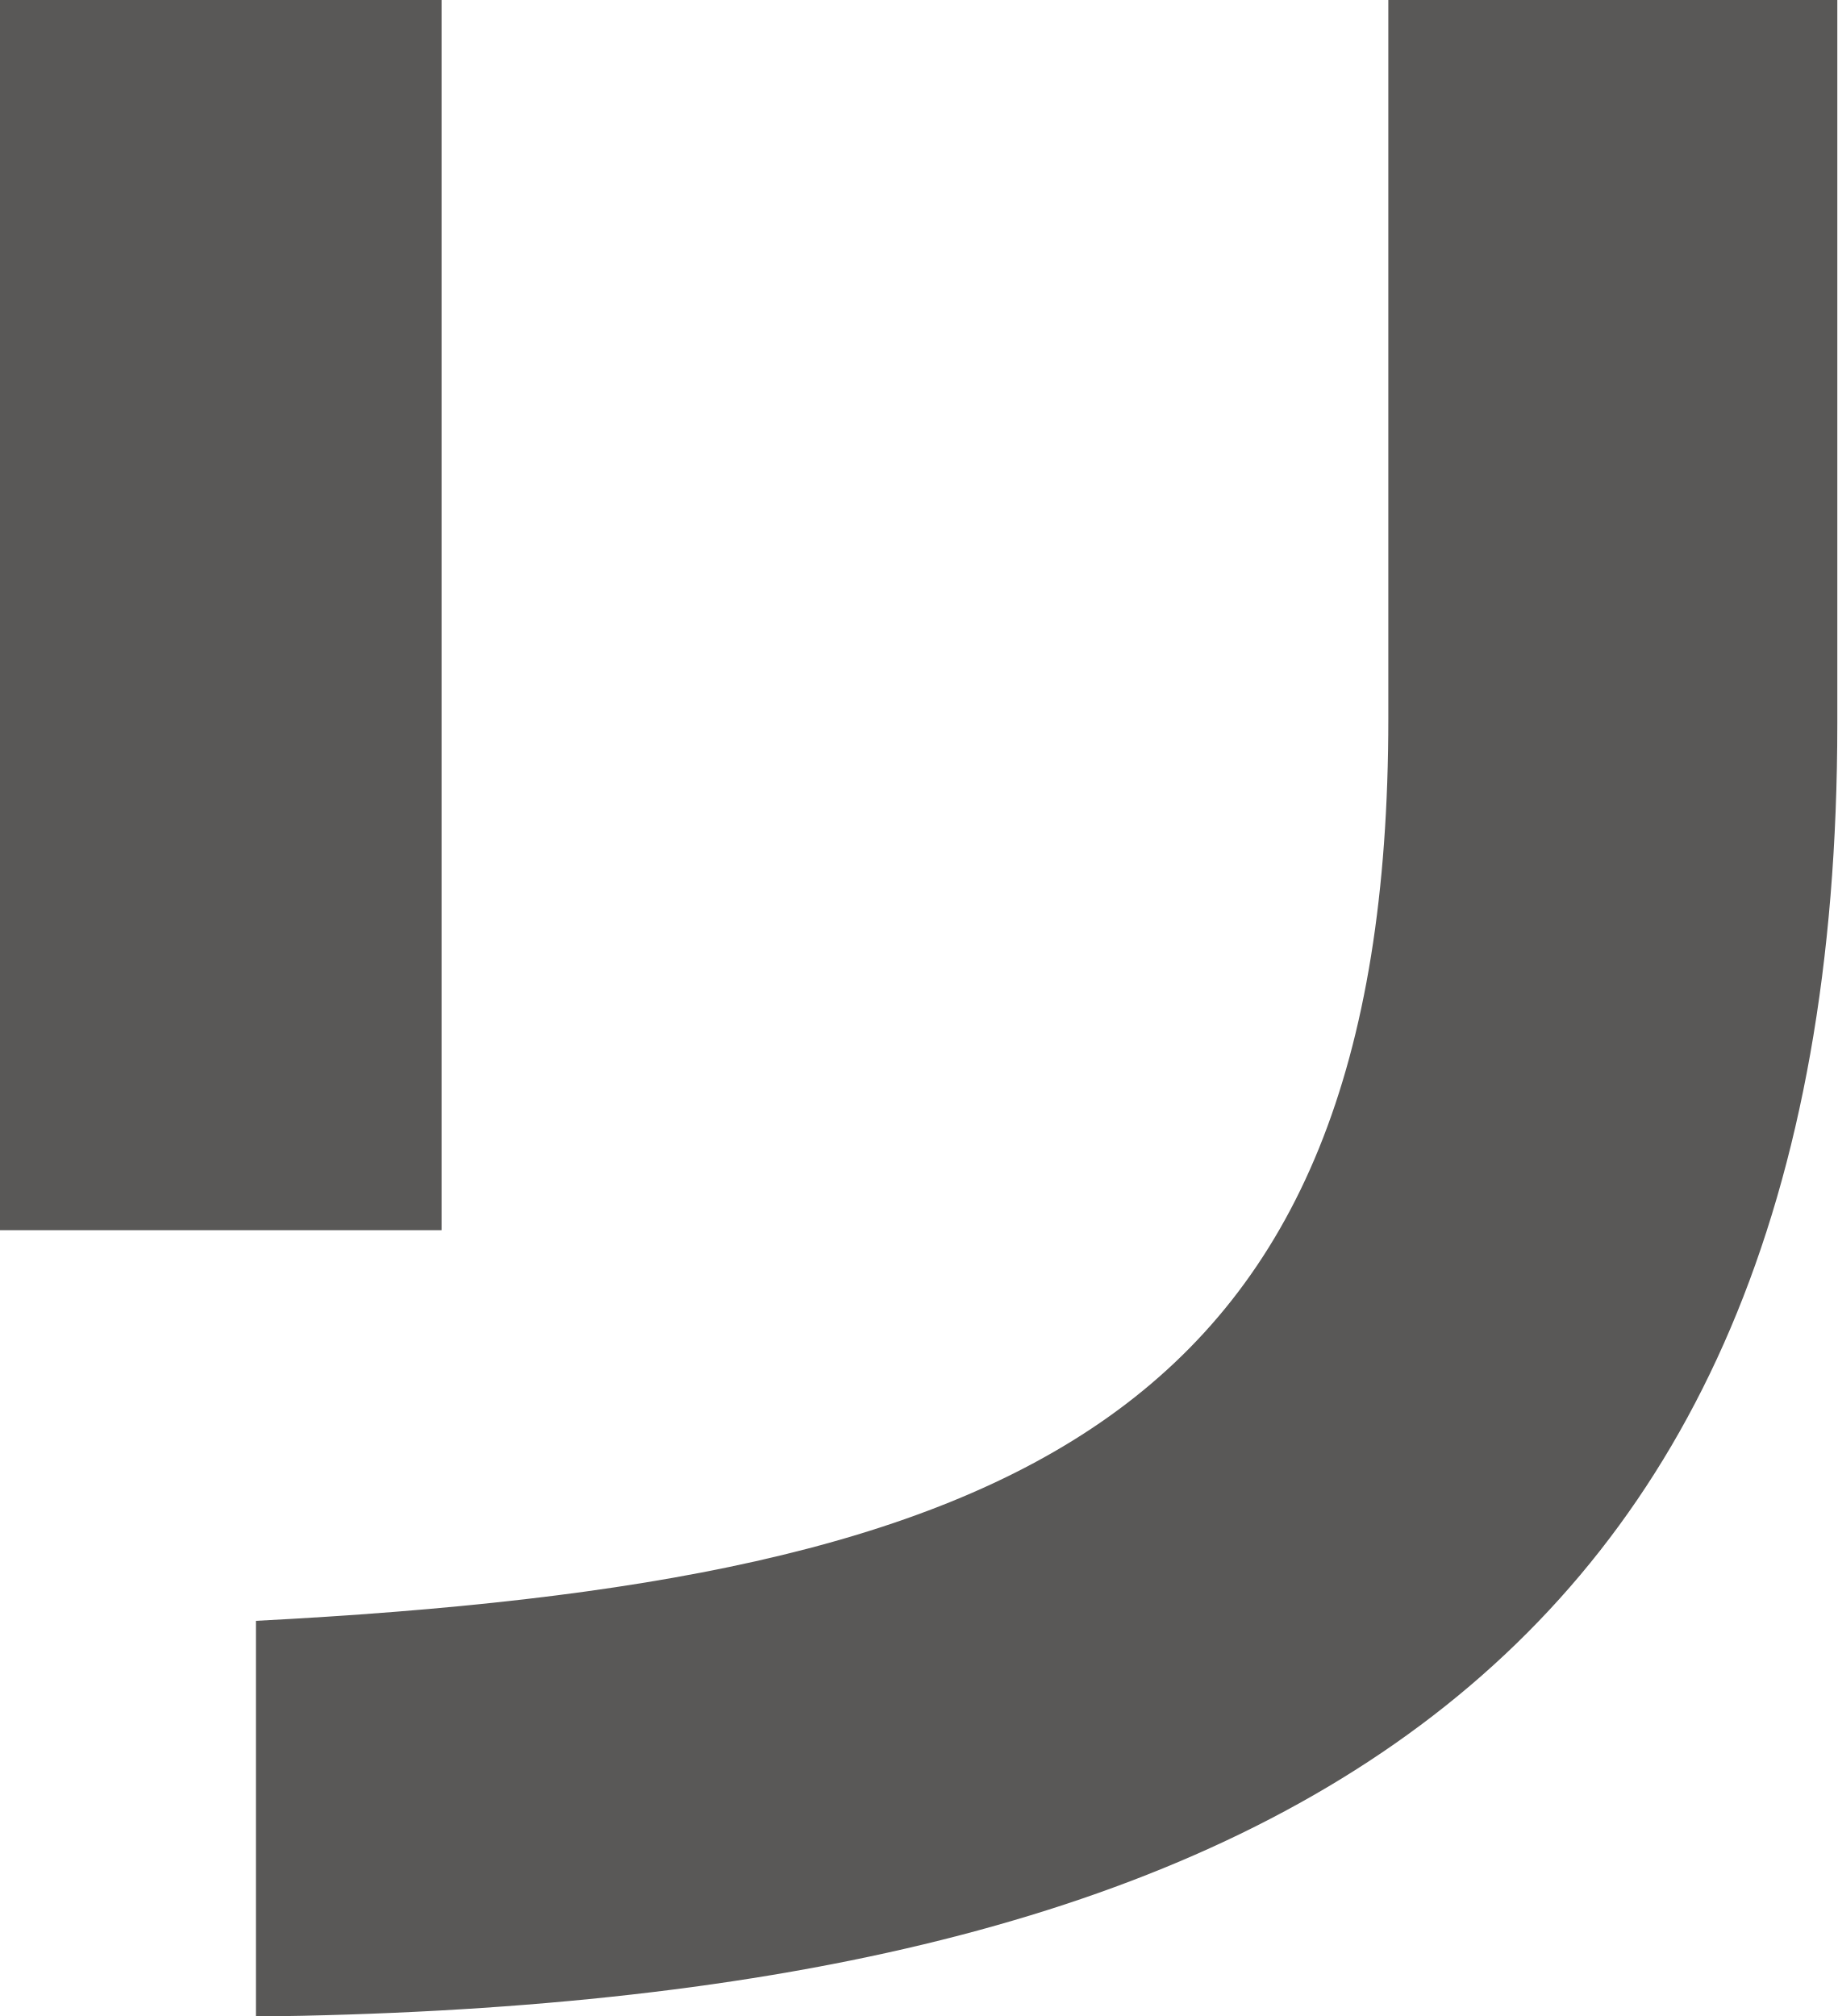
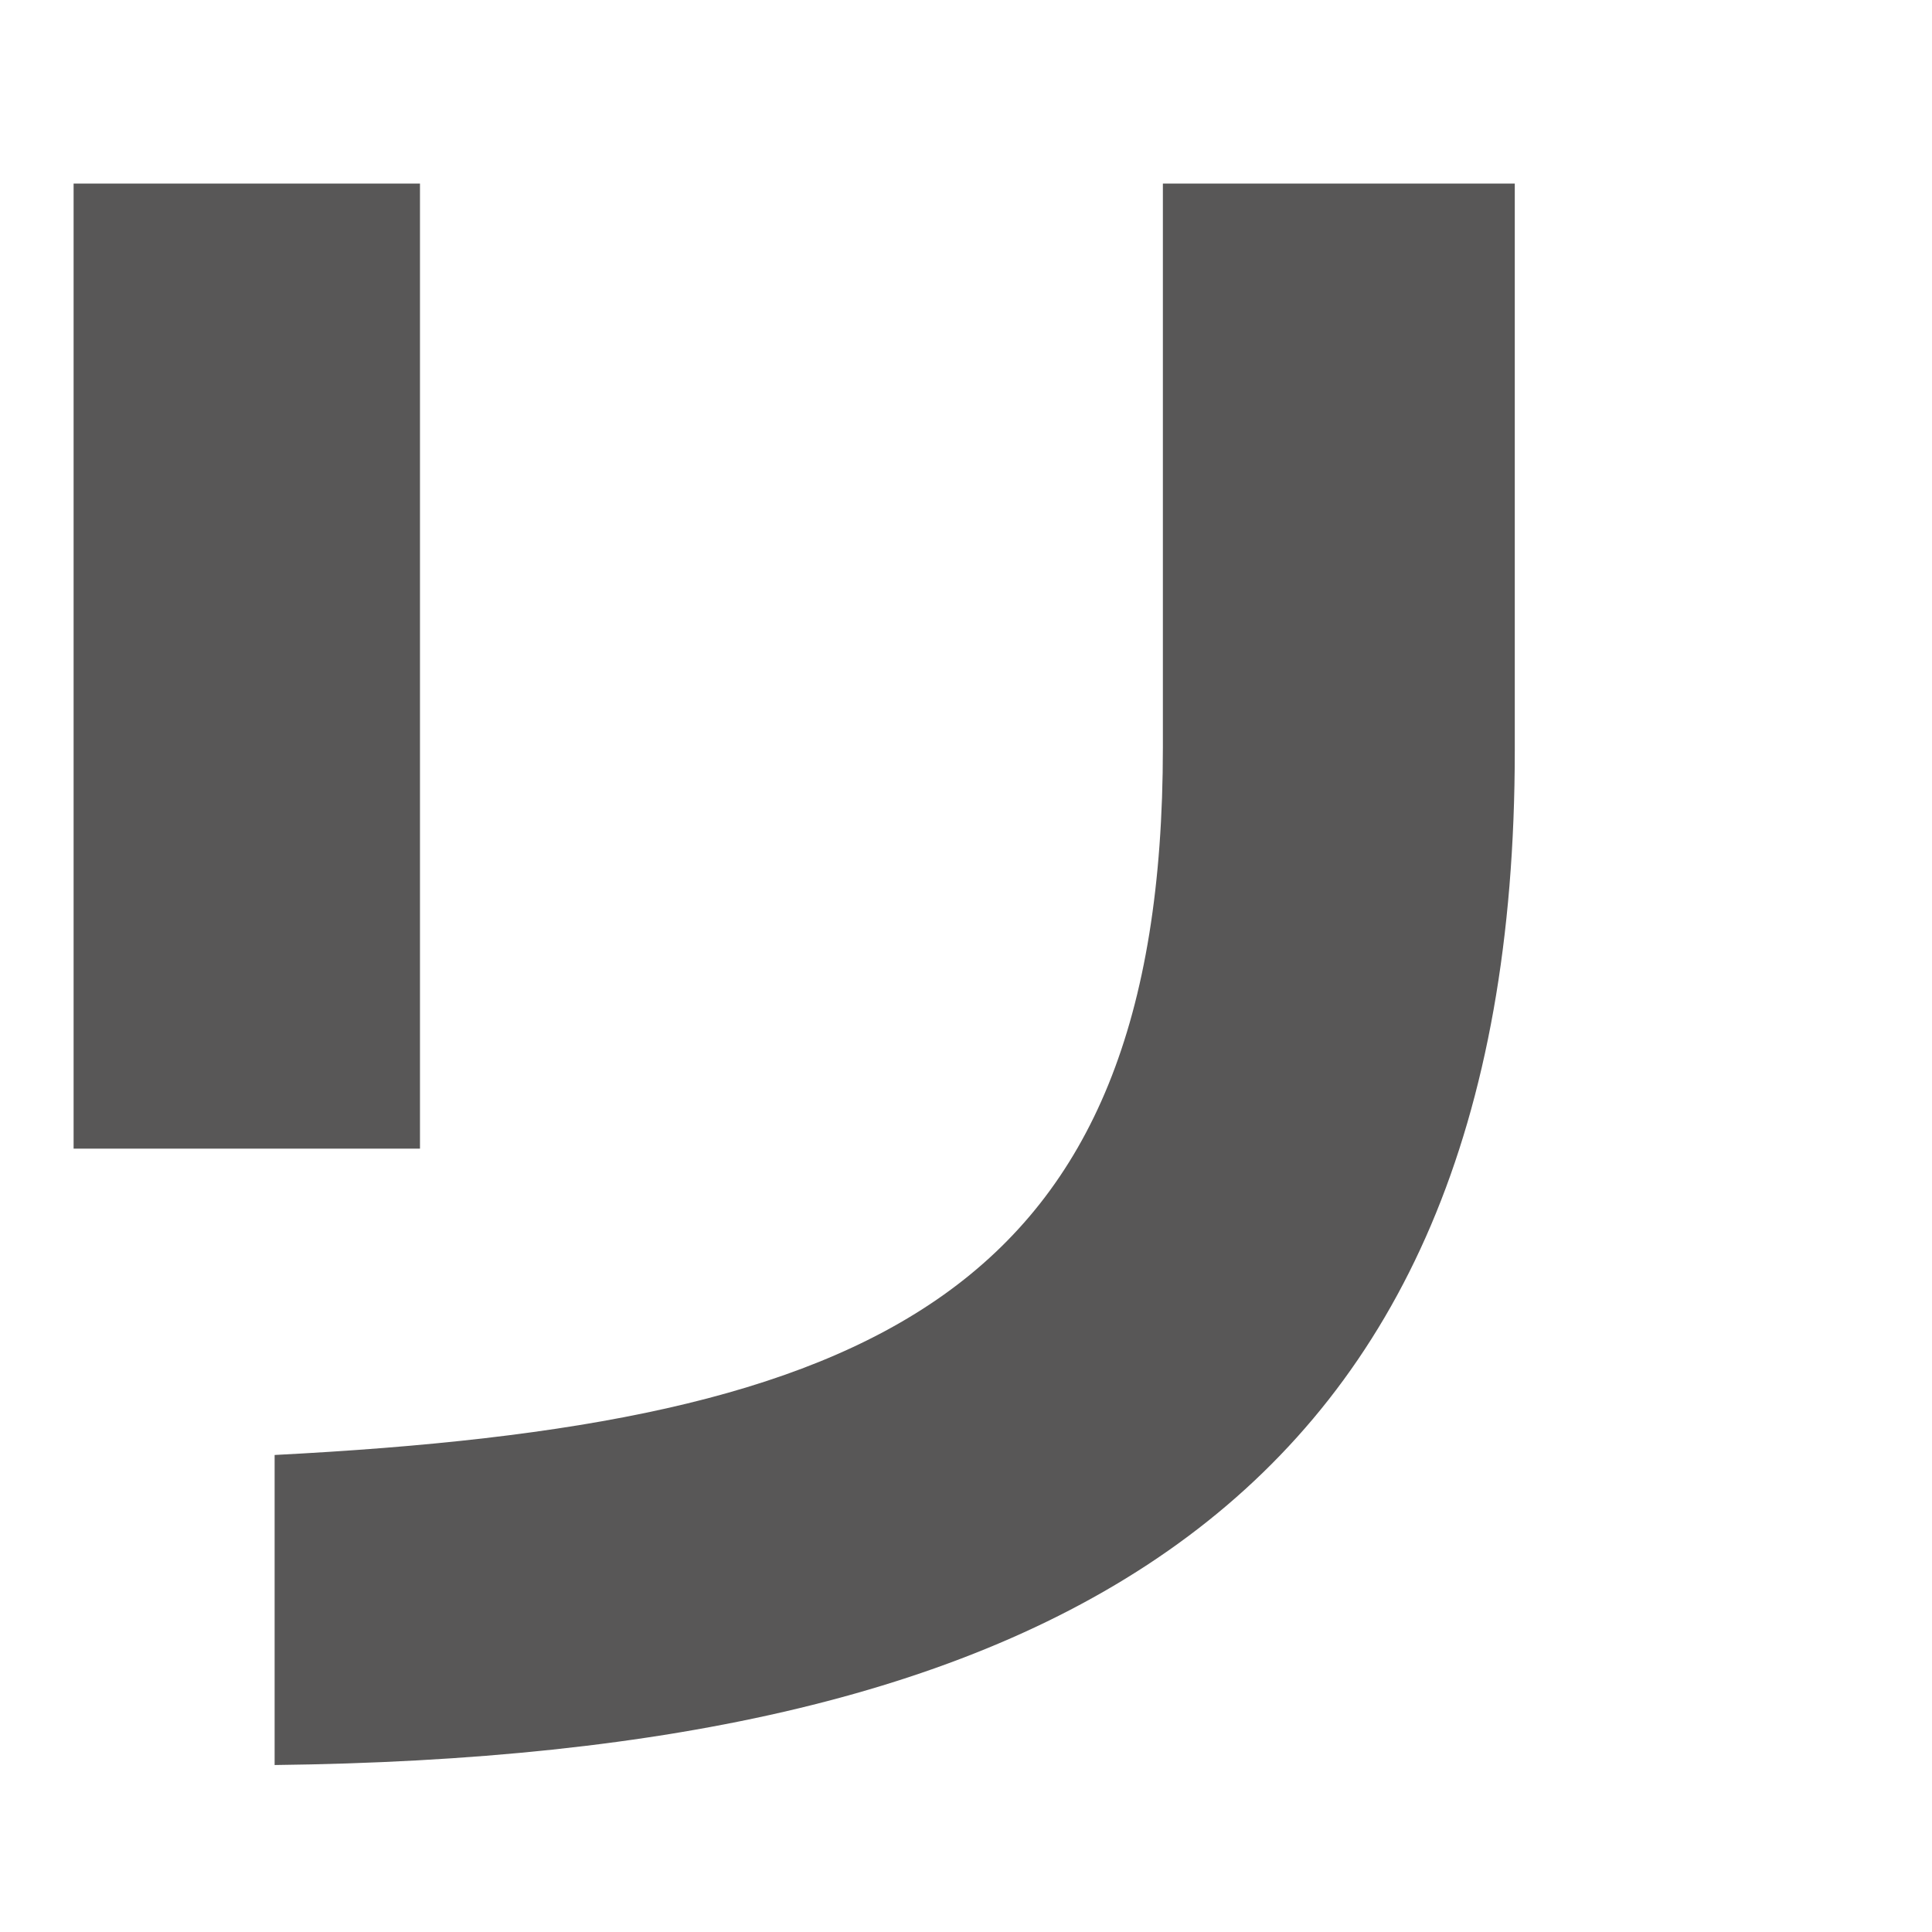
- <svg xmlns="http://www.w3.org/2000/svg" id="_レイヤー_2" data-name="レイヤー 2" viewBox="0 0 32.45 35.61">
+ <svg xmlns="http://www.w3.org/2000/svg" id="_レイヤー_2" data-name="レイヤー 2" viewBox="0 0 42 42">
  <defs>
    <style>
      .cls-1 {
-         fill: #595857;
+         fill: none;
+       }
+ 
+       .cls-1, .cls-2 {
        stroke-width: 0px;
+       }
+ 
+       .cls-2 {
+         fill: #585757;
      }
    </style>
  </defs>
  <g id="_レイヤー_1-2" data-name="レイヤー 1">
-     <path class="cls-1" d="M0,21.73V0h7.8v21.73H0ZM4.52,35.61v-6.98c13.51-.7,20-3.61,20-15.94V0h7.93v12.78c0,16.93-10.31,22.63-27.93,22.84Z" />
+     <g>
+       <path class="cls-2" d="M1.6,24.97V3.99h7.53v20.98H1.6ZM5.97,38.37v-6.74c13.04-.67,19.31-3.49,19.31-15.38V3.99h7.65v12.33c0,16.34-9.95,21.85-26.96,22.05Z" />
+       <rect class="cls-1" width="42" height="42" />
+     </g>
  </g>
</svg>
